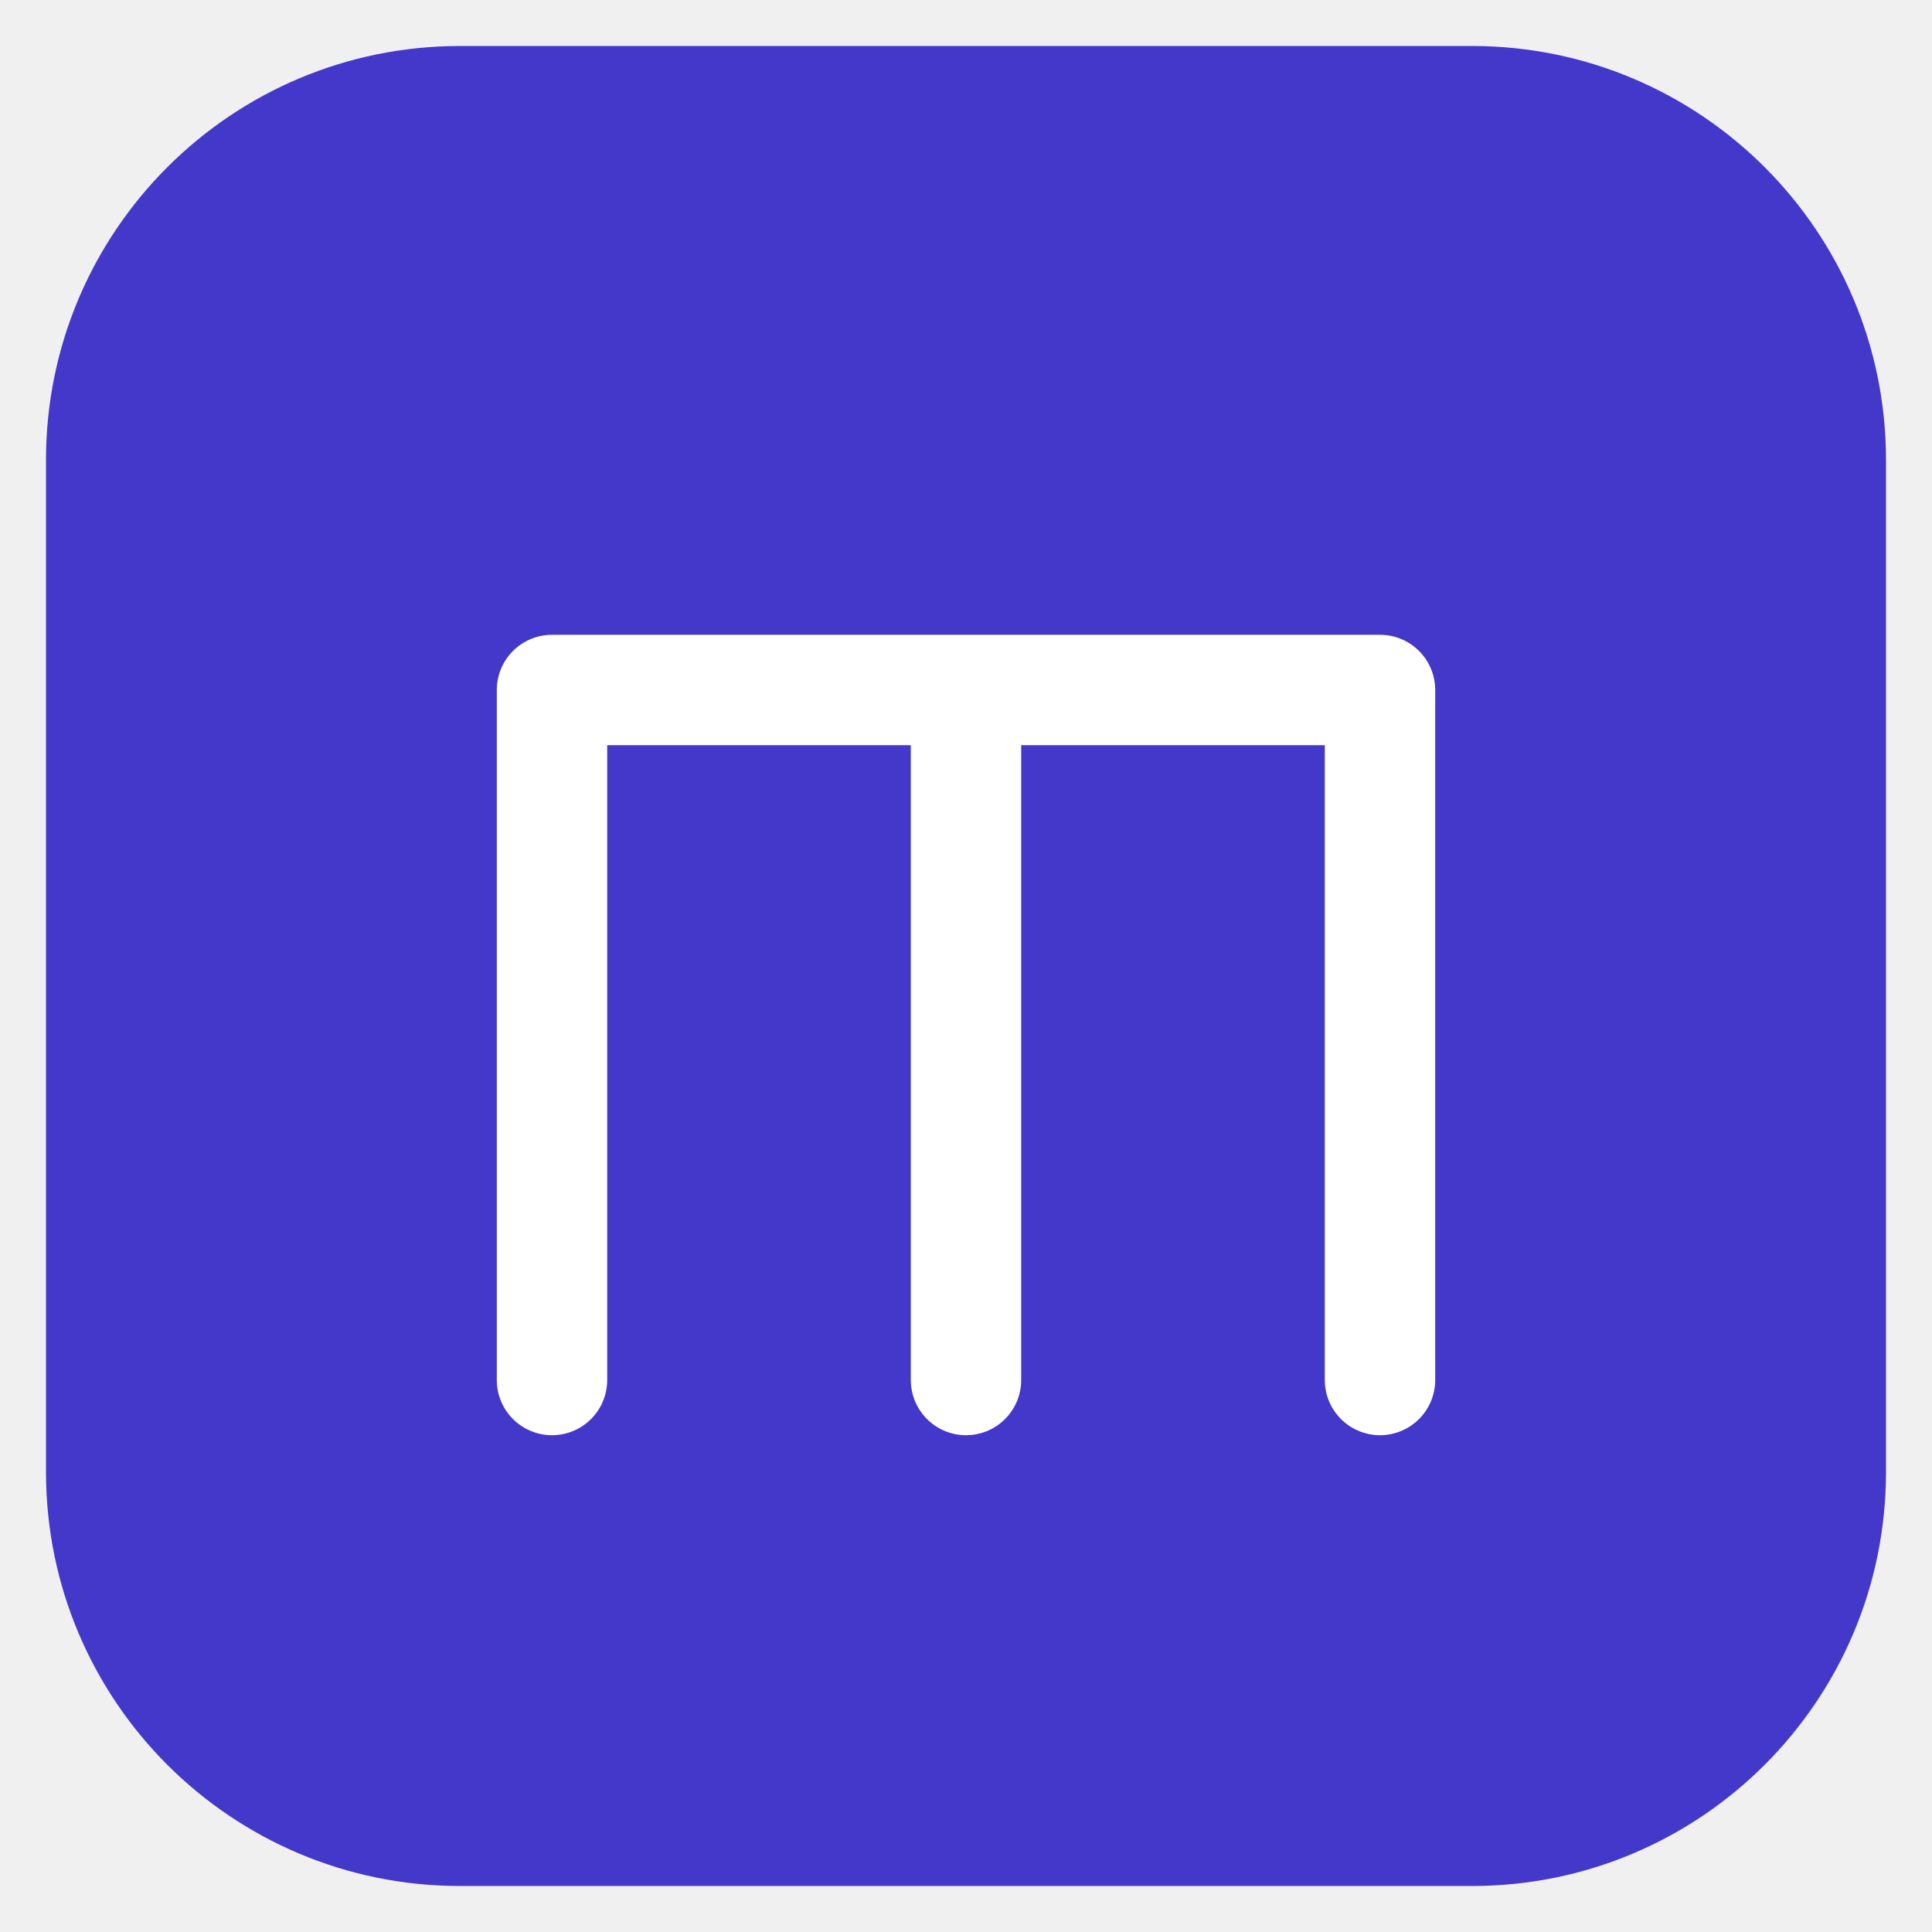
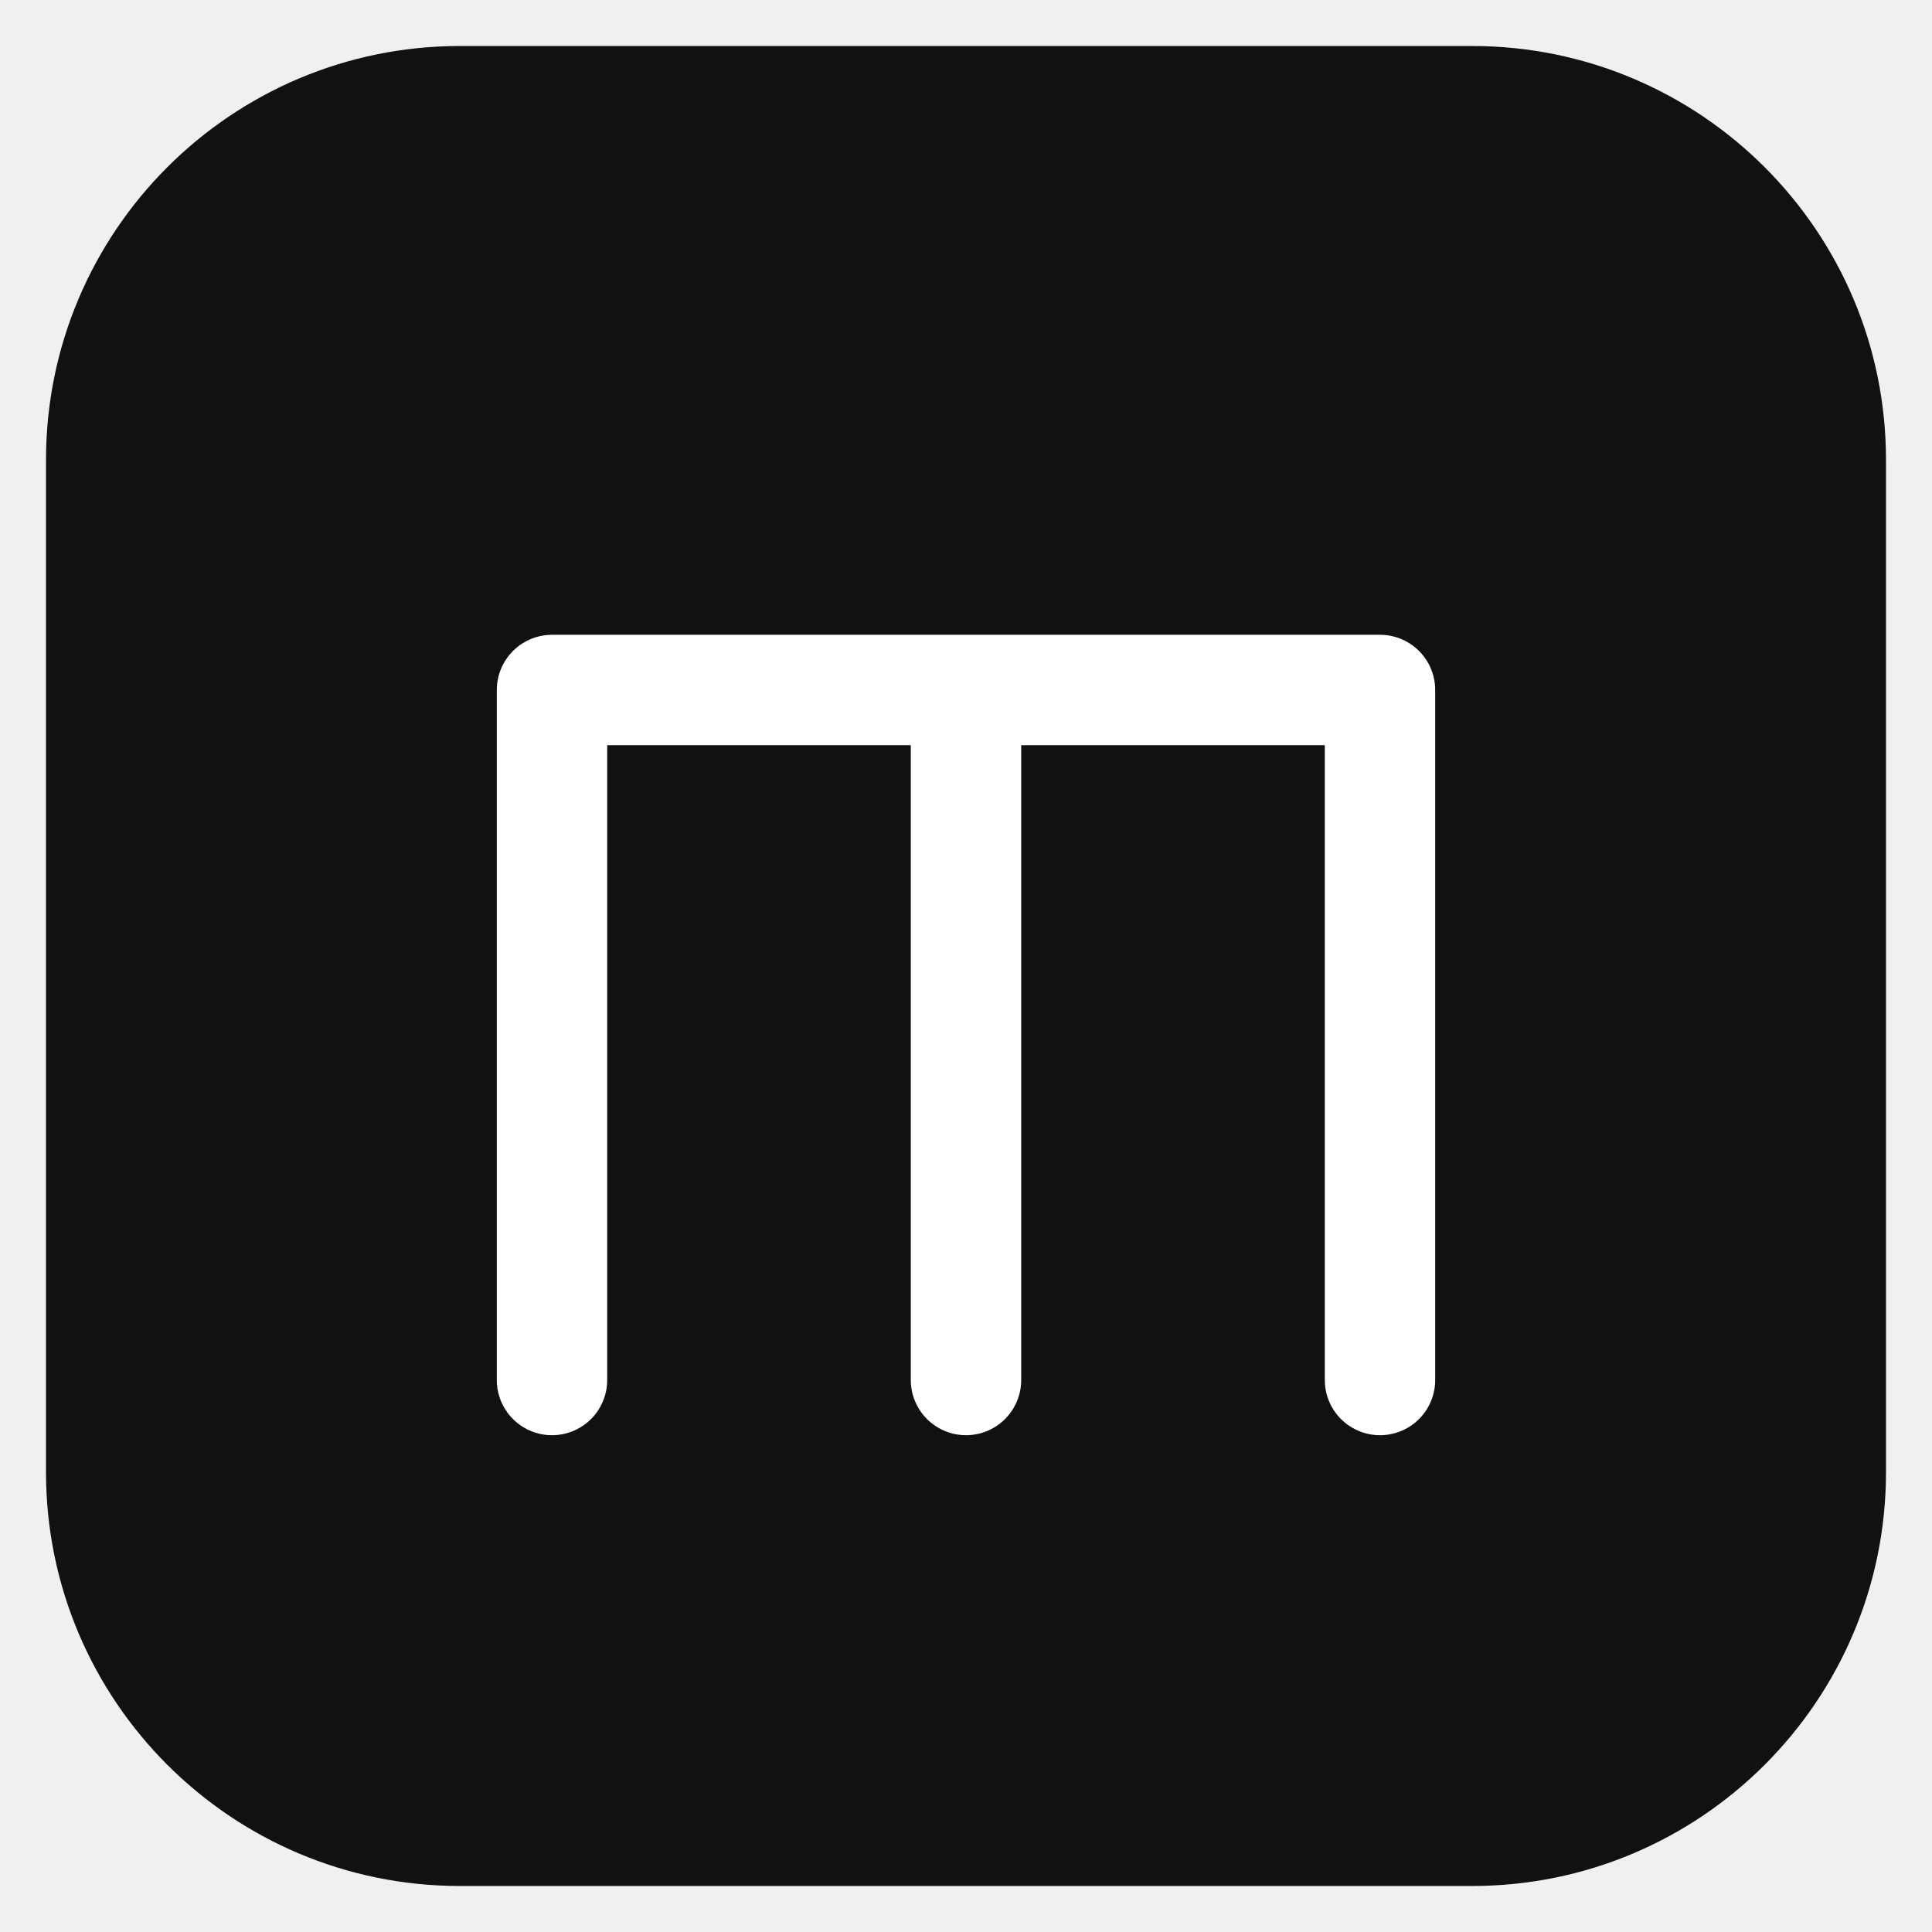
<svg xmlns="http://www.w3.org/2000/svg" width="42" height="42" viewBox="0 0 42 42" fill="none">
-   <rect x="1" y="1" width="40" height="40" rx="9" fill="#4338ca" />
+   <rect x="1" y="1" width="40" height="40" rx="9" fill="#111111" />
  <path d="M12 30V15M21 30V15M30 30V15M12 15H30" stroke="#ffffff" stroke-width="2.4" stroke-linecap="round" stroke-linejoin="round" />
</svg>
